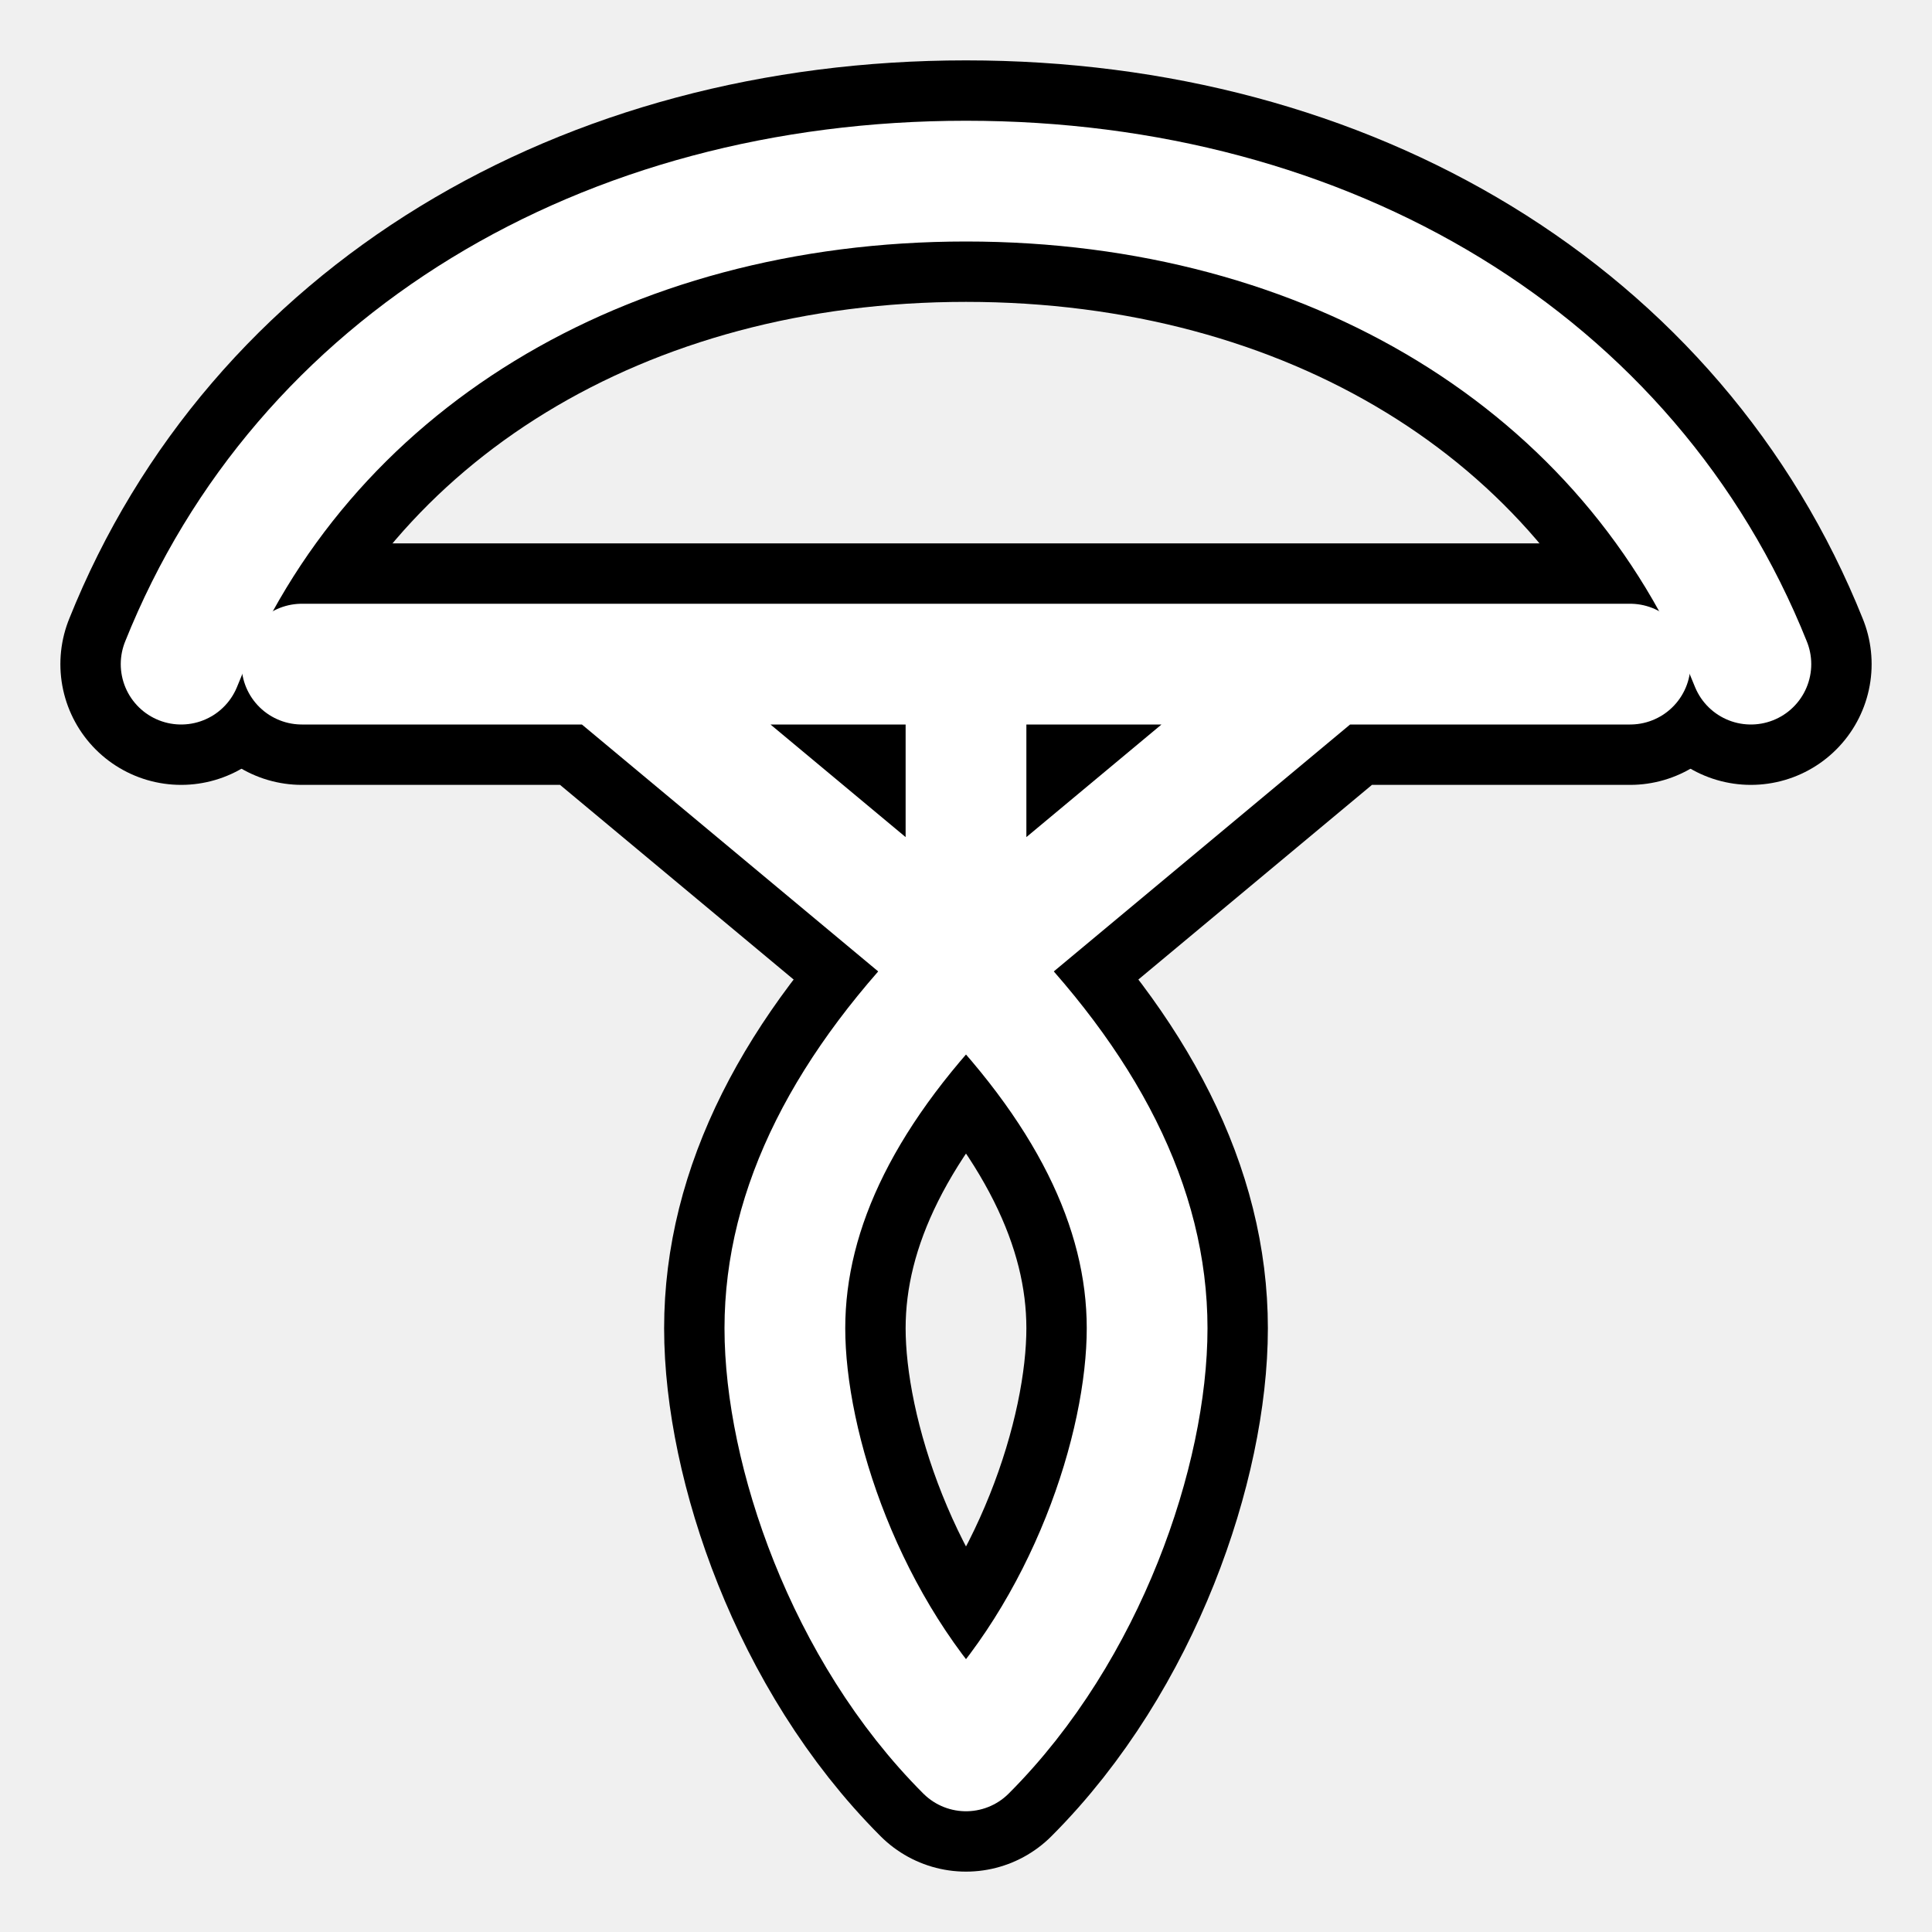
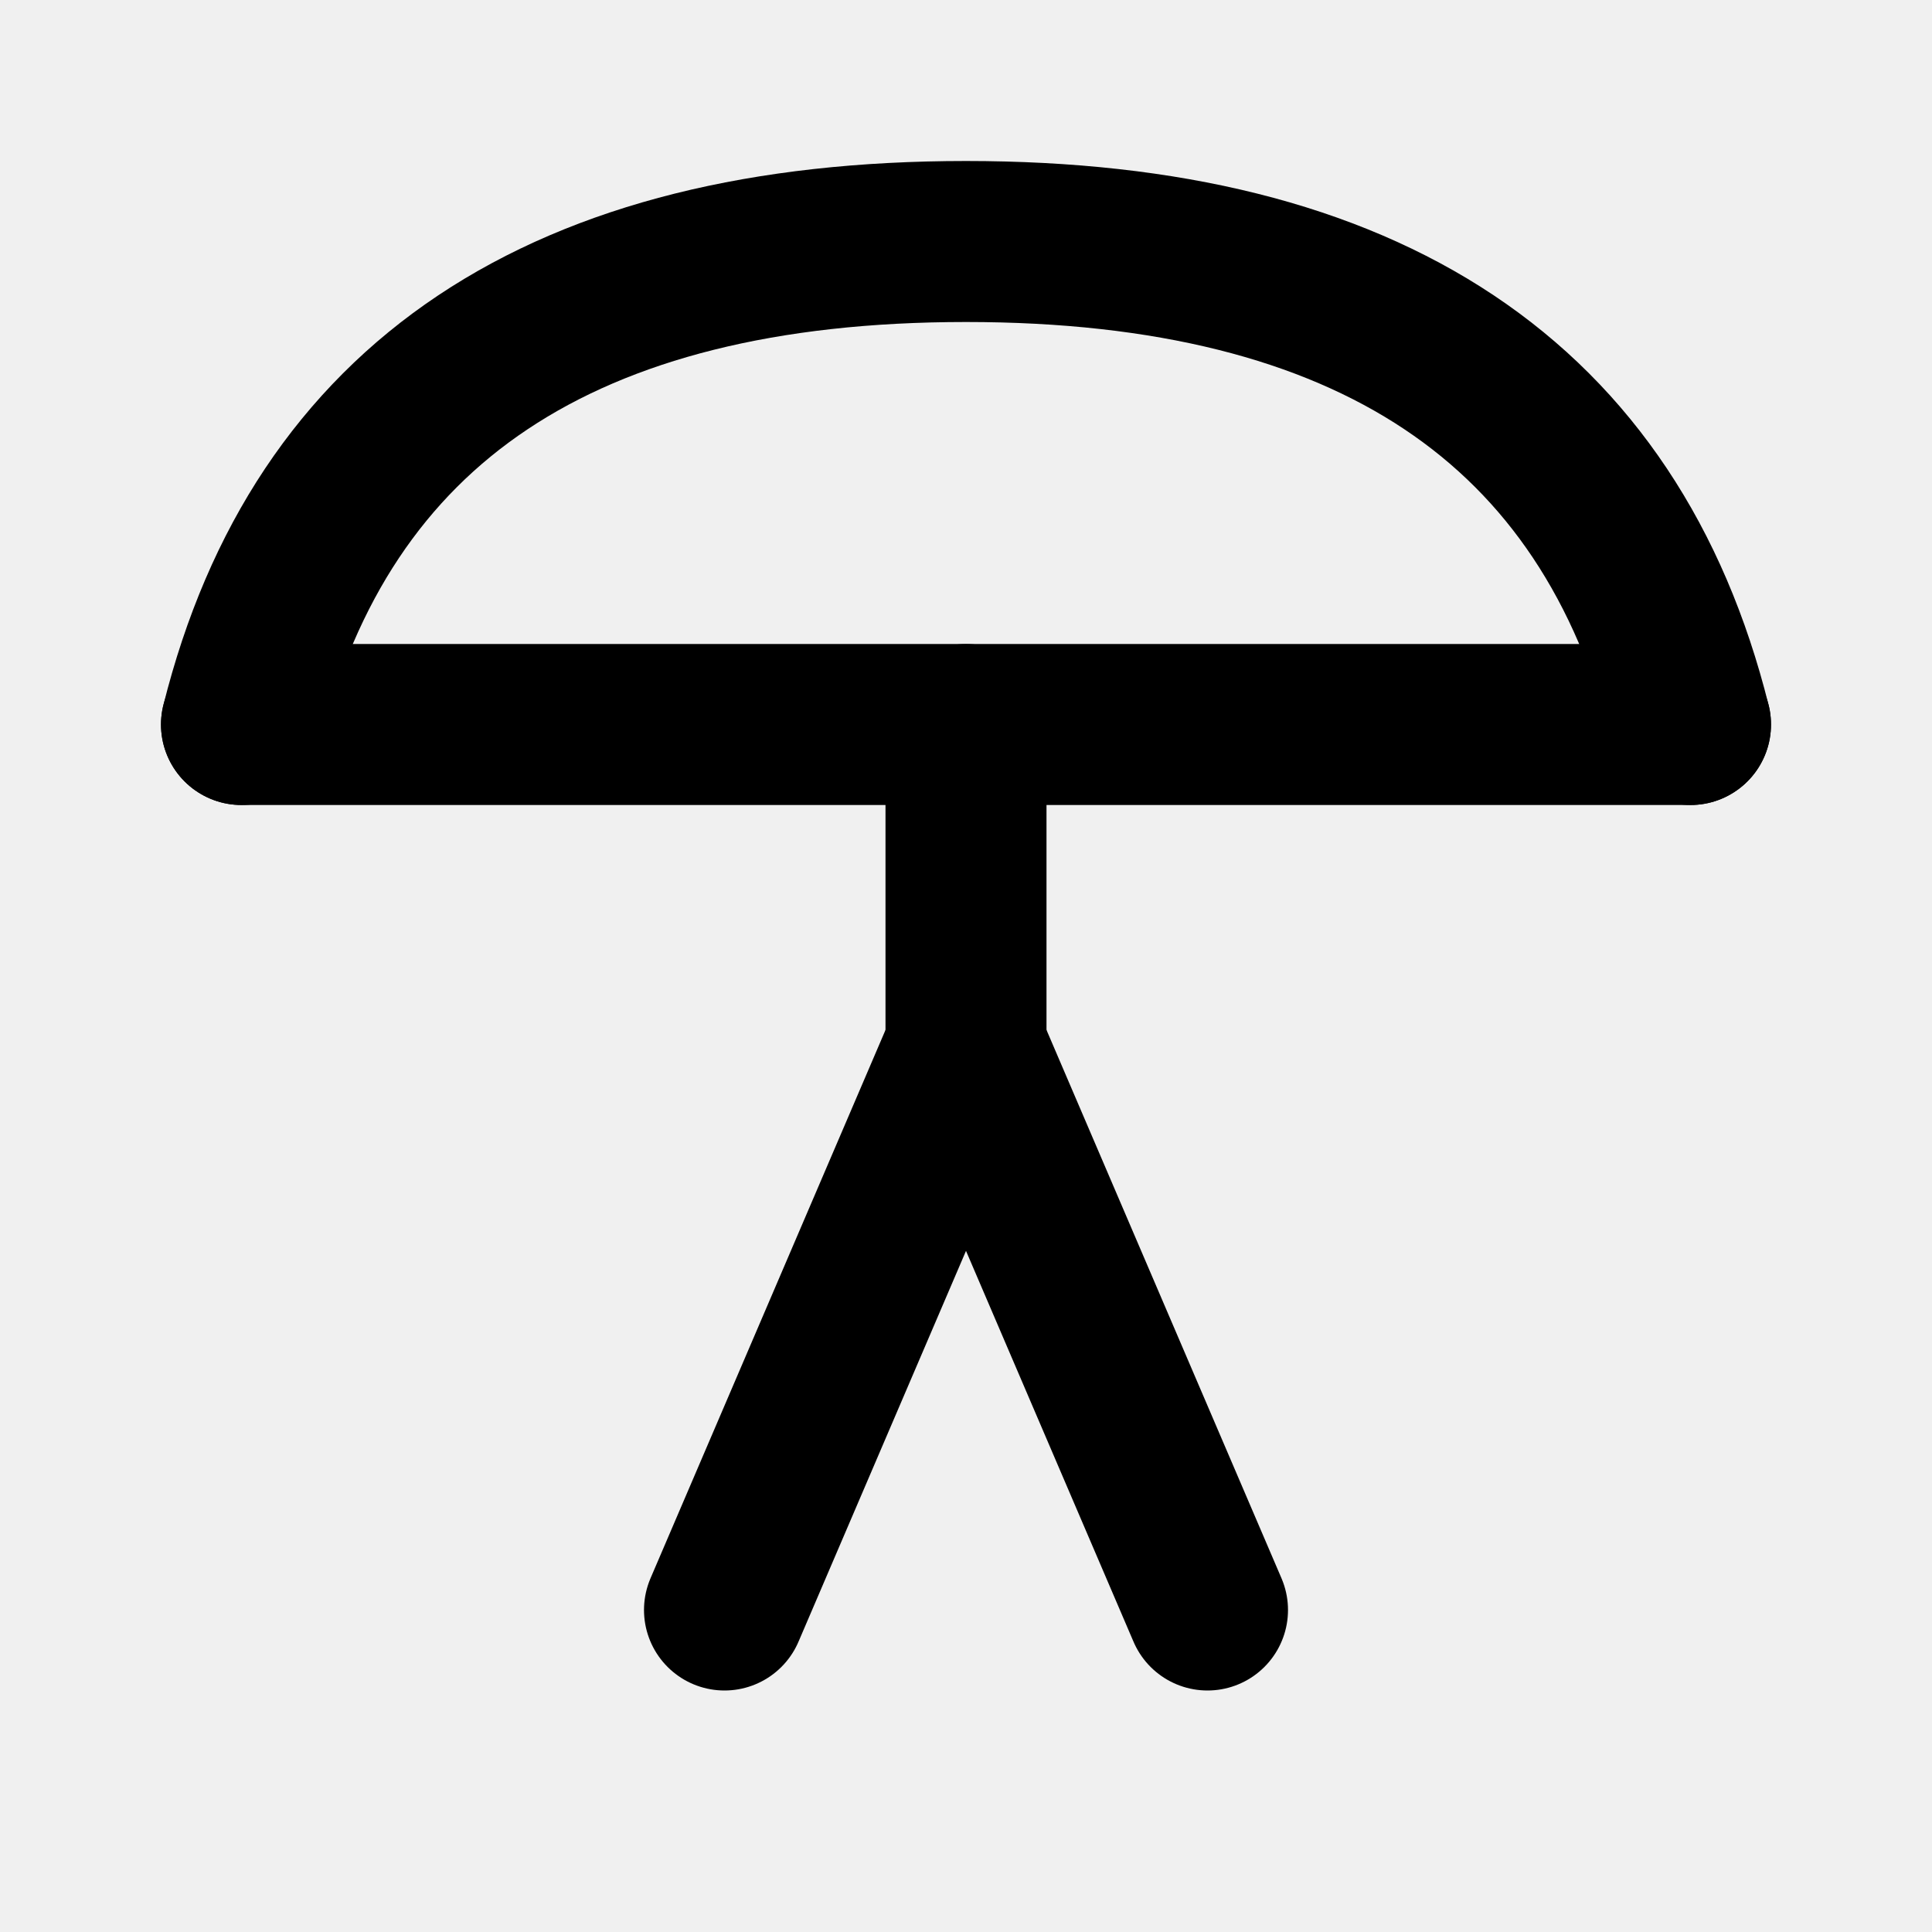
- <svg xmlns="http://www.w3.org/2000/svg" width="32" height="32" viewBox="0 0 32 32">
-   <g fill="none" stroke="#000" stroke-width="4" stroke-linecap="round" stroke-linejoin="round">
-     <path d="M3 11C5 6 10 3 16 3s11 3 13 8" />
-     <path d="M5 11h22M16 11v5M10 11l6 5 6-5" />
-     <path d="M16 16c-2 2-3 4-3 6 0 2 1 5 3 7 2-2 3-5 3-7 0-2-1-4-3-6z" />
-   </g>
-   <g fill="none" stroke="#fff" stroke-width="2" stroke-linecap="round" stroke-linejoin="round">
-     <path d="M3 11C5 6 10 3 16 3s11 3 13 8" />
-     <path d="M5 11h22M16 11v5M10 11l6 5 6-5" />
-     <path d="M16 16c-2 2-3 4-3 6 0 2 1 5 3 7 2-2 3-5 3-7 0-2-1-4-3-6z" />
+ <svg xmlns="http://www.w3.org/2000/svg" width="24" height="24" viewBox="0 0 24 24">
+   <g fill="none" stroke="#000" stroke-width="2" stroke-linecap="round" stroke-linejoin="round">
+     <path d="M3 9c1-4 4-6 9-6s8 2 9 6" />
+     <path d="M3 9h18" />
+     <path d="M12 9v4" />
+     <path d="M12 13l-3 7" />
+     <path d="M12 13l3 7" />
  </g>
</svg>
